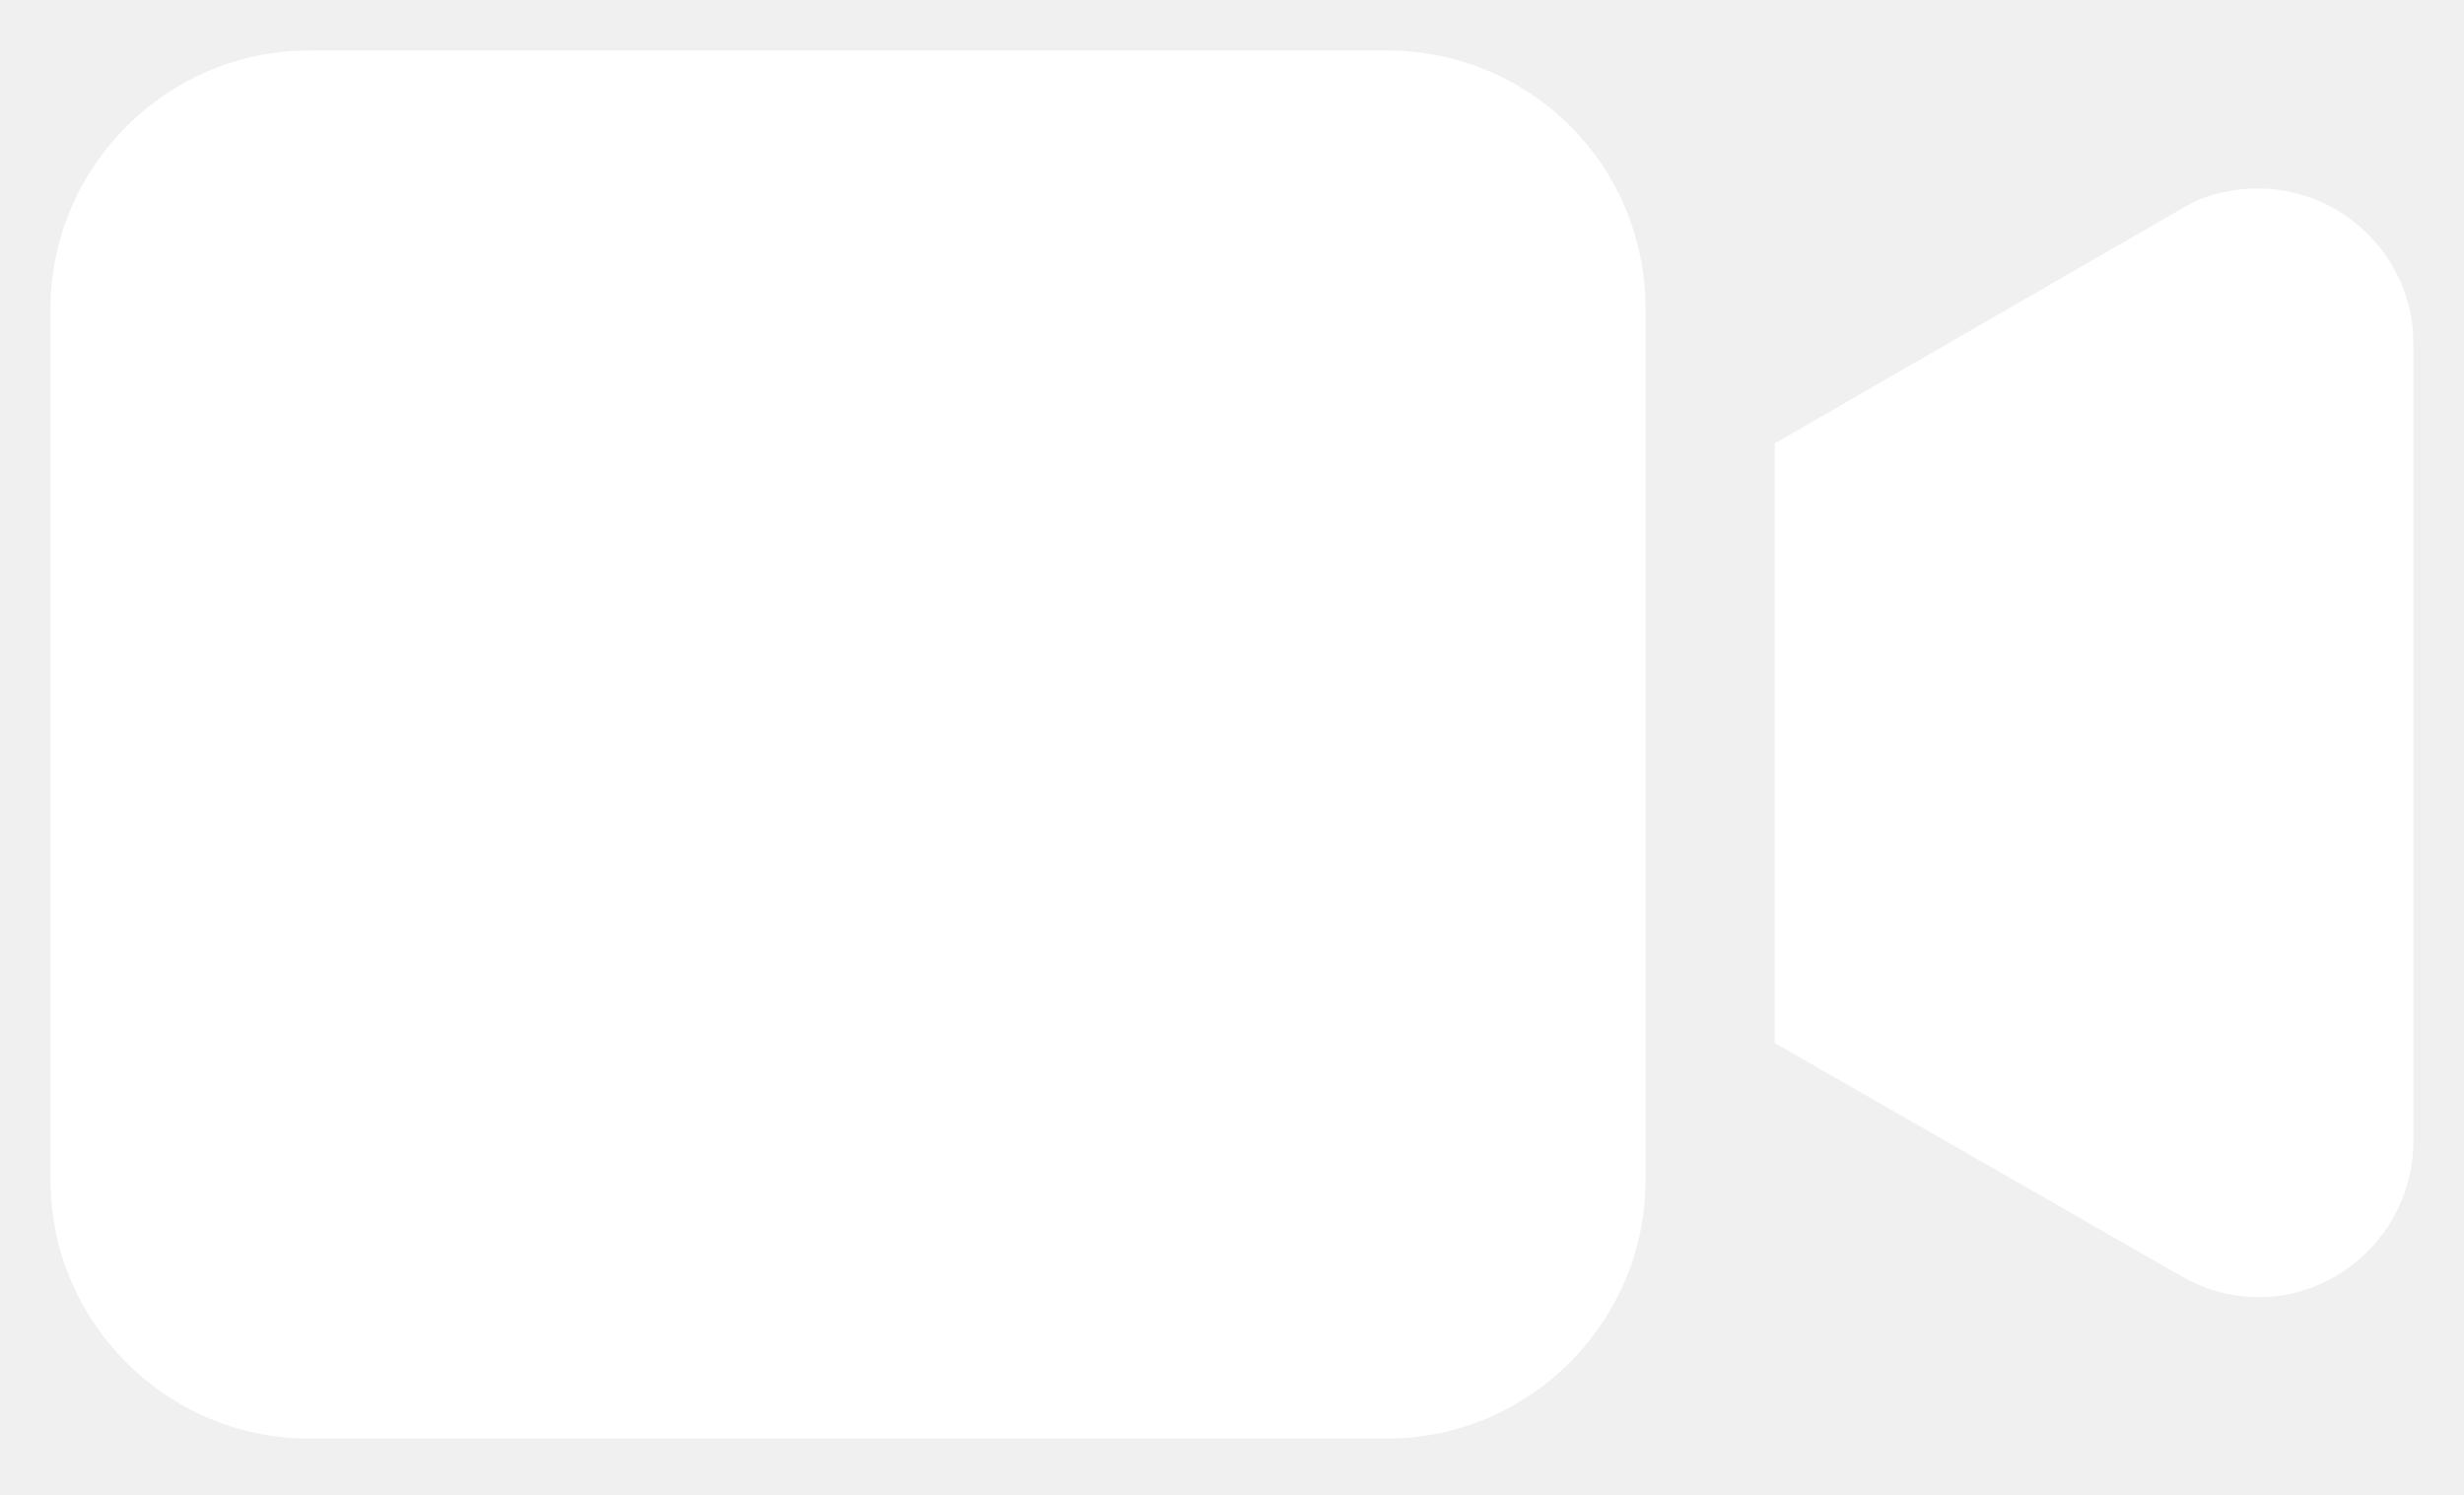
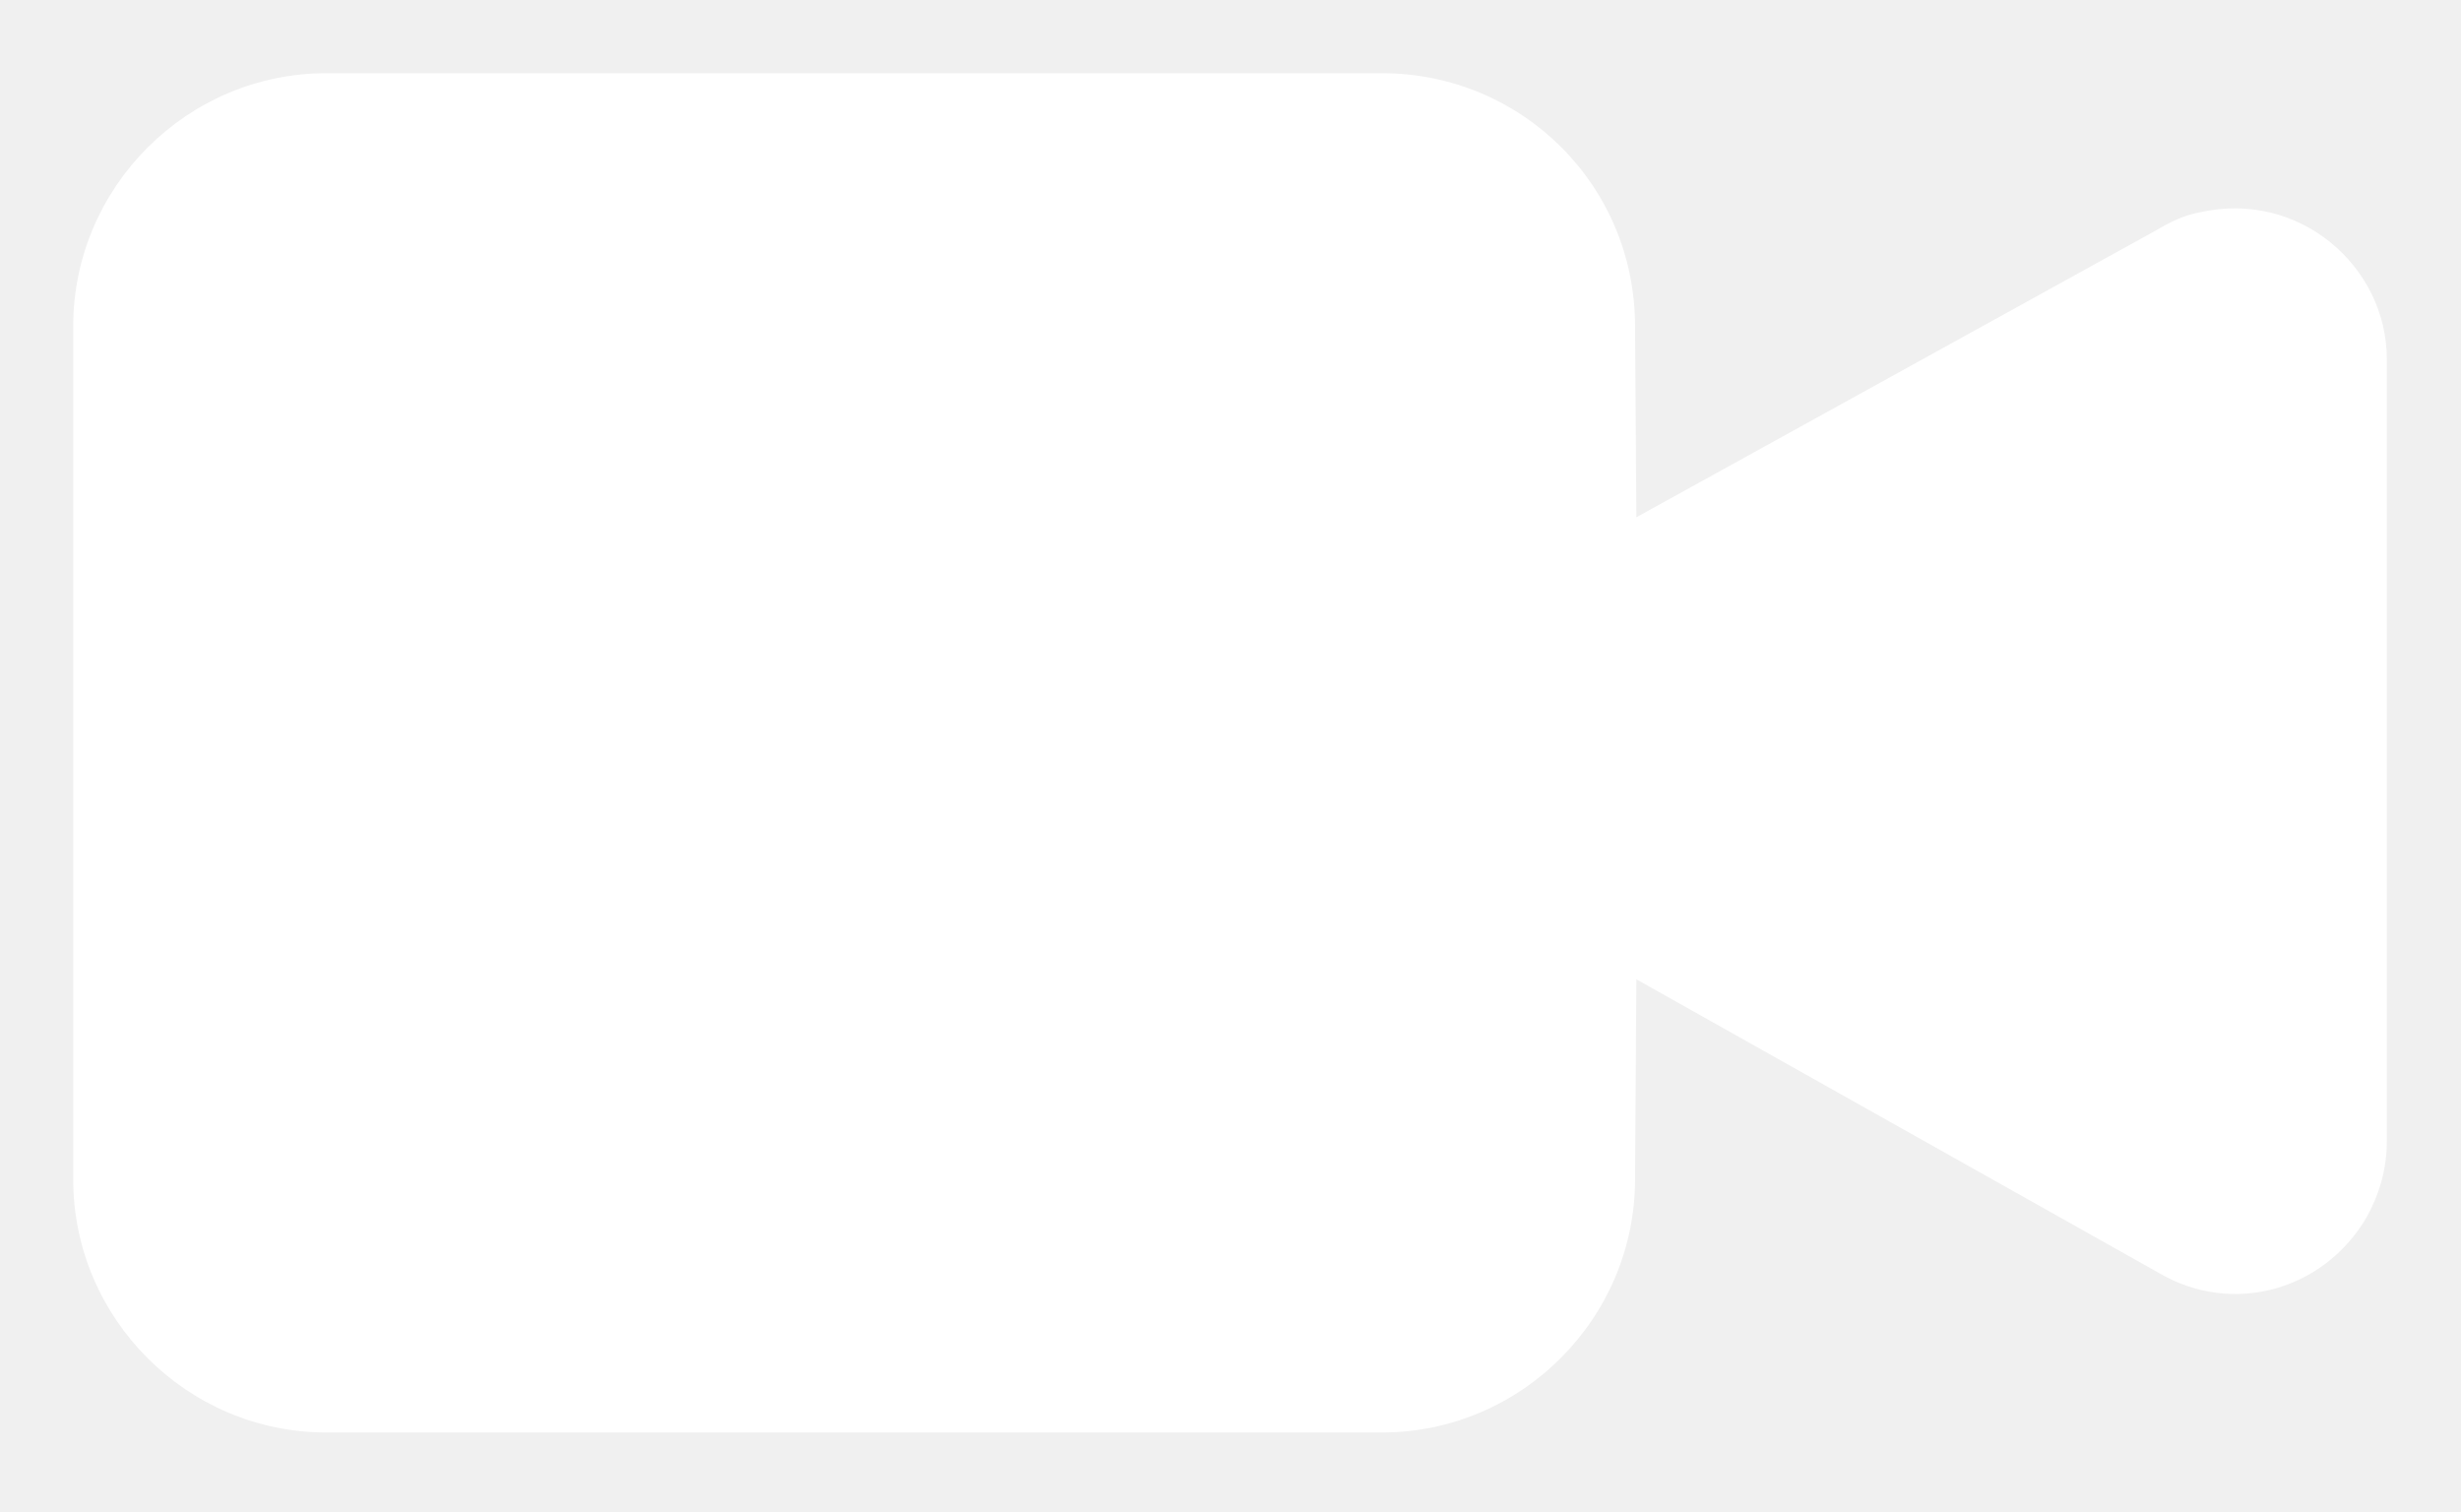
- <svg xmlns="http://www.w3.org/2000/svg" width="100%" height="100%" viewBox="0 0 366 222" version="1.1" xml:space="preserve" style="fill-rule:evenodd;clip-rule:evenodd;stroke-linejoin:round;stroke-miterlimit:1.414;">
-   <path d="M244.428,175.308c0,21.12 -17.28,38.4 -38.4,38.4l-160.128,0c-21.12,0 -38.4,-17.28 -38.4,-38.4l0,-129.408c0,-21.12 17.28,-38.4 38.4,-38.4l160.128,0c21.12,0 38.4,16.896 38.4,38.4l0,129.408Z" style="fill:#fff;" />
-   <path d="M263.628,65.868l59.904,-34.56c1.92,-1.152 4.224,-2.304 6.528,-2.688c14.977,-3.456 28.416,8.064 28.416,22.272l0,118.656c0,4.224 -1.152,8.064 -3.072,11.52c-6.528,11.136 -20.352,14.976 -31.488,8.448l-60.288,-34.56l0,-89.088Z" style="fill:#fff;" />
+ <svg xmlns="http://www.w3.org/2000/svg" width="100%" height="100%" viewBox="0 0 280 172" version="1.1" xml:space="preserve" style="fill-rule:evenodd;clip-rule:evenodd;stroke-linejoin:round;stroke-miterlimit:1.414;">
+   <path d="M186.025,134.185c0,15.84 -12.959,28.8 -28.8,28.8l-120.096,0c-15.84,0 -28.8,-12.96 -28.8,-28.8l0,-97.056c0,-15.84 12.96,-28.799 28.8,-28.8l120.096,0c15.841,0.001 28.8,12.672 28.8,28.8l0.15,21.726l59.178,-32.67c1.44,-0.864 3.168,-1.728 4.896,-2.016c11.233,-2.592 21.312,6.048 21.312,16.704l0,88.992c0,3.168 -0.864,6.048 -2.304,8.64c-4.896,8.352 -15.264,11.232 -23.616,6.336l-59.466,-33.42l-0.15,22.764Z" style="fill:#fff;" />
</svg>
